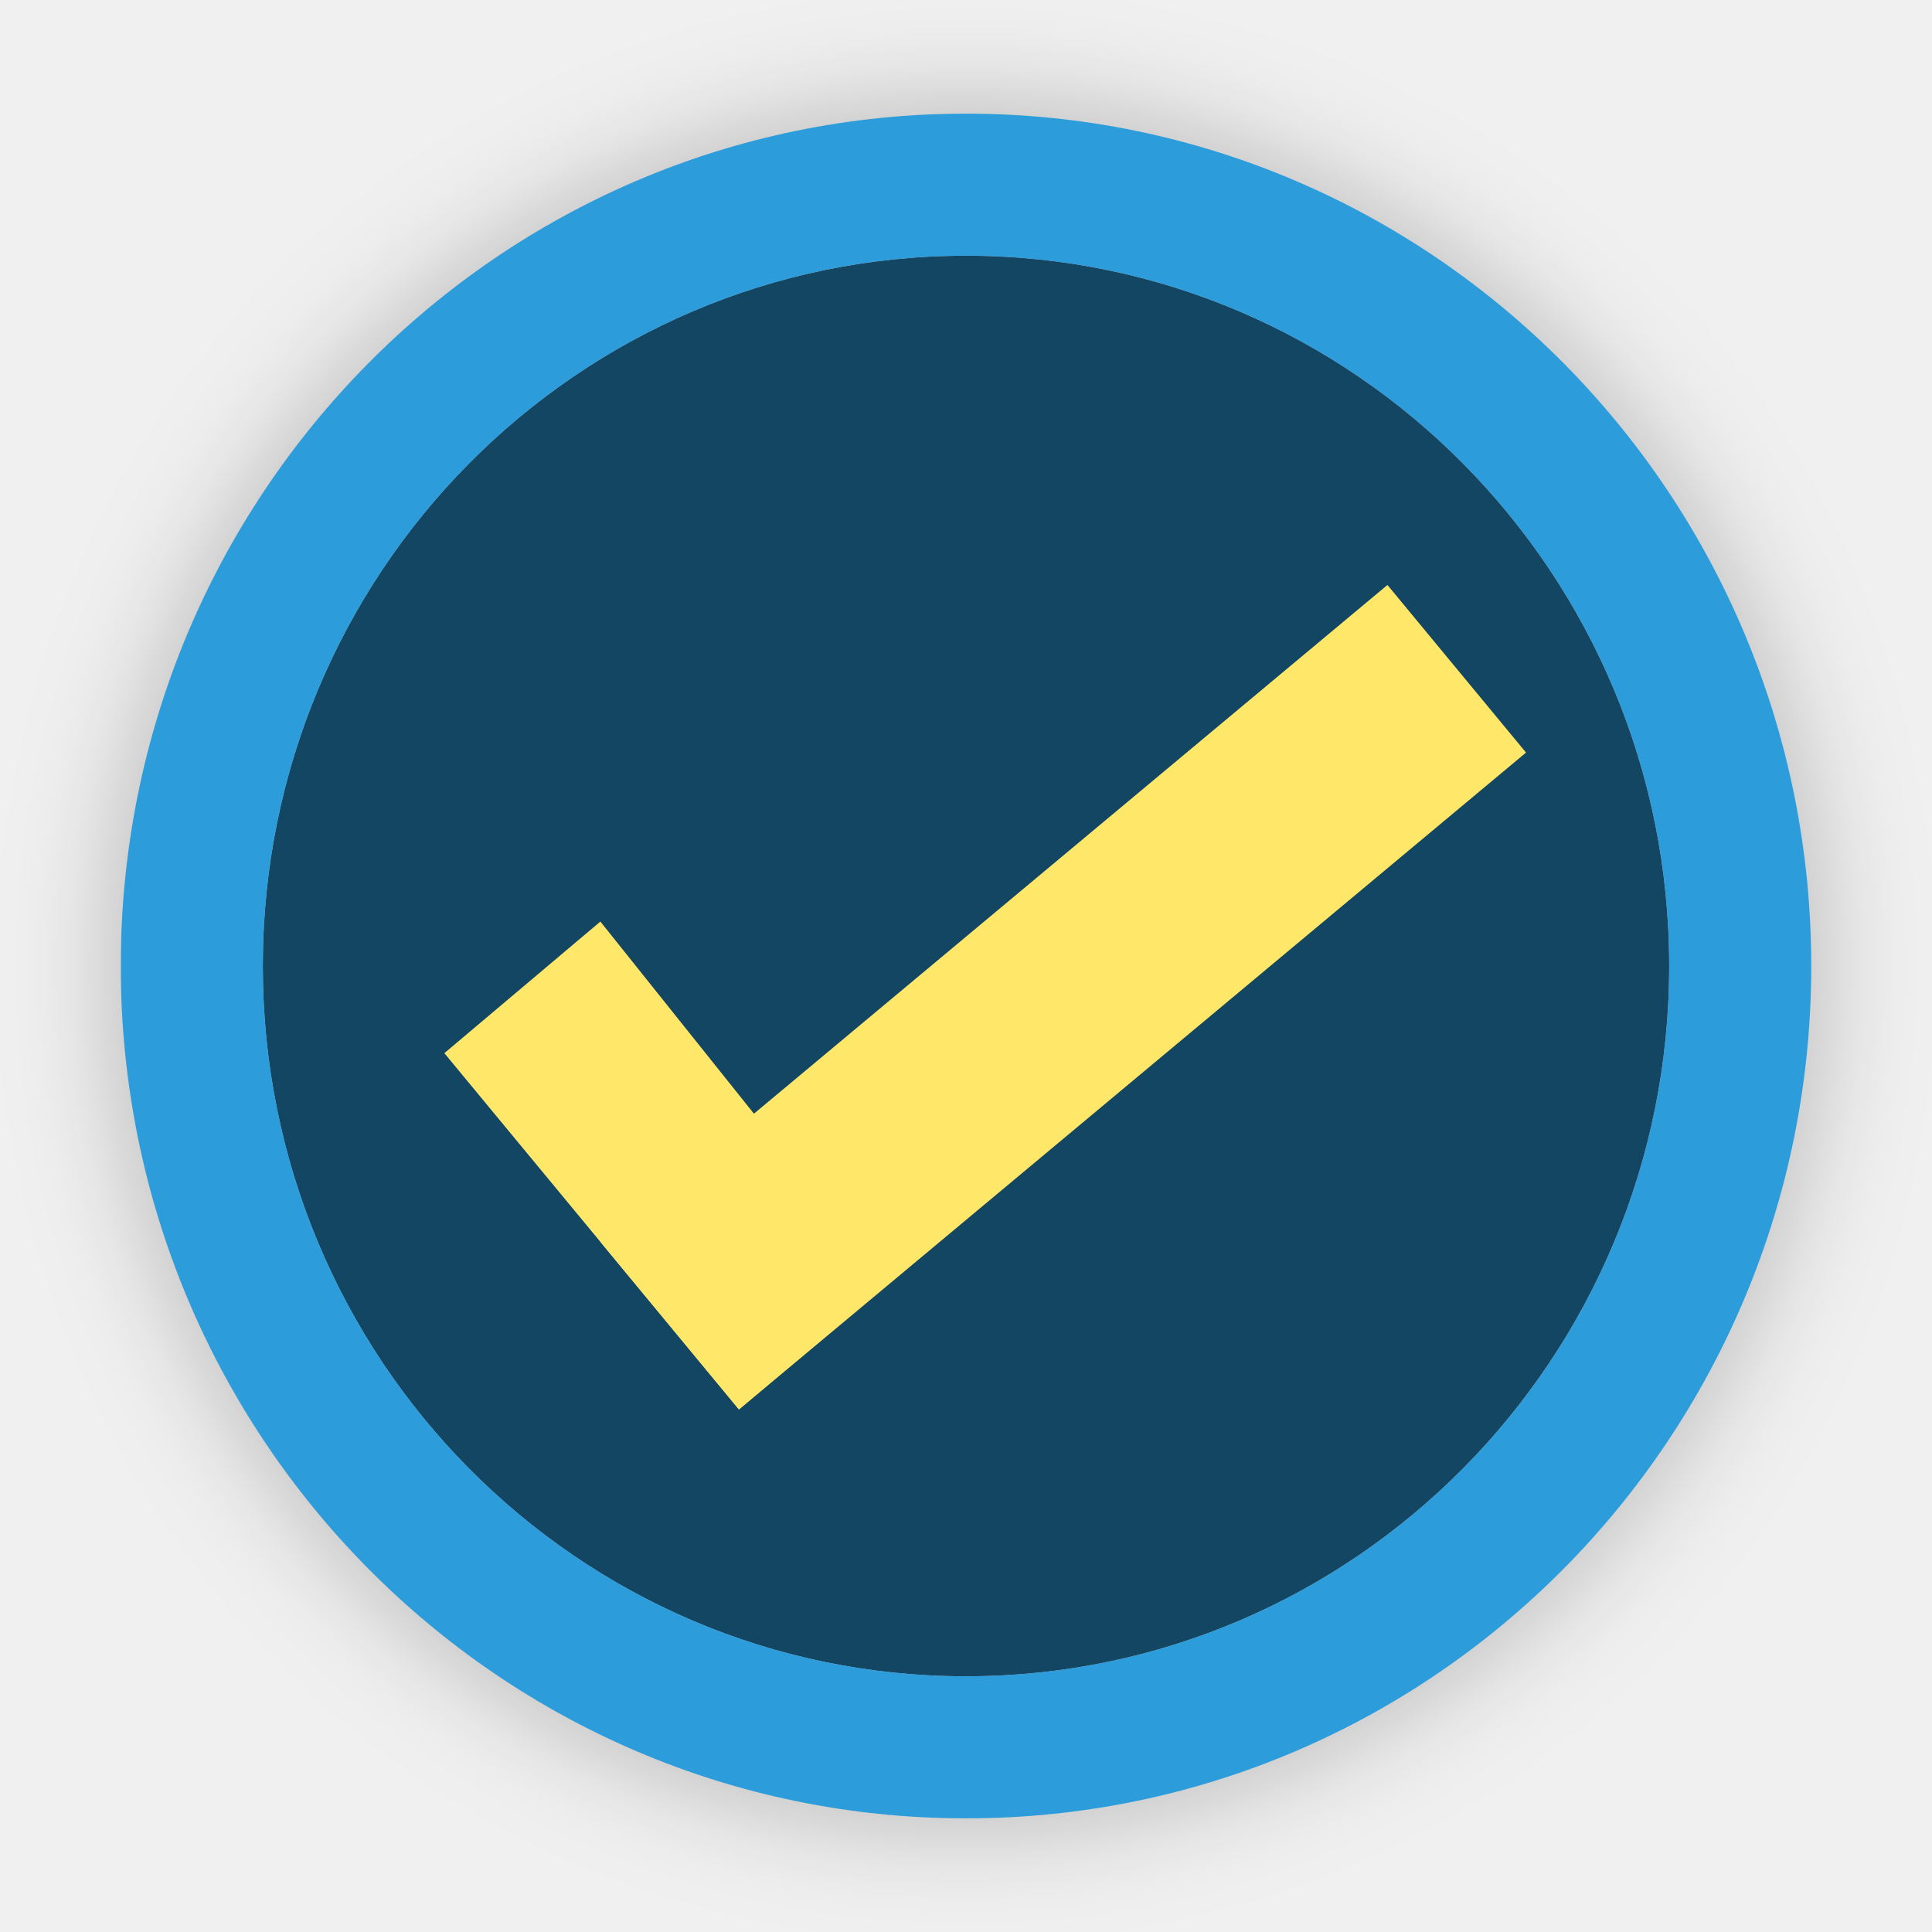
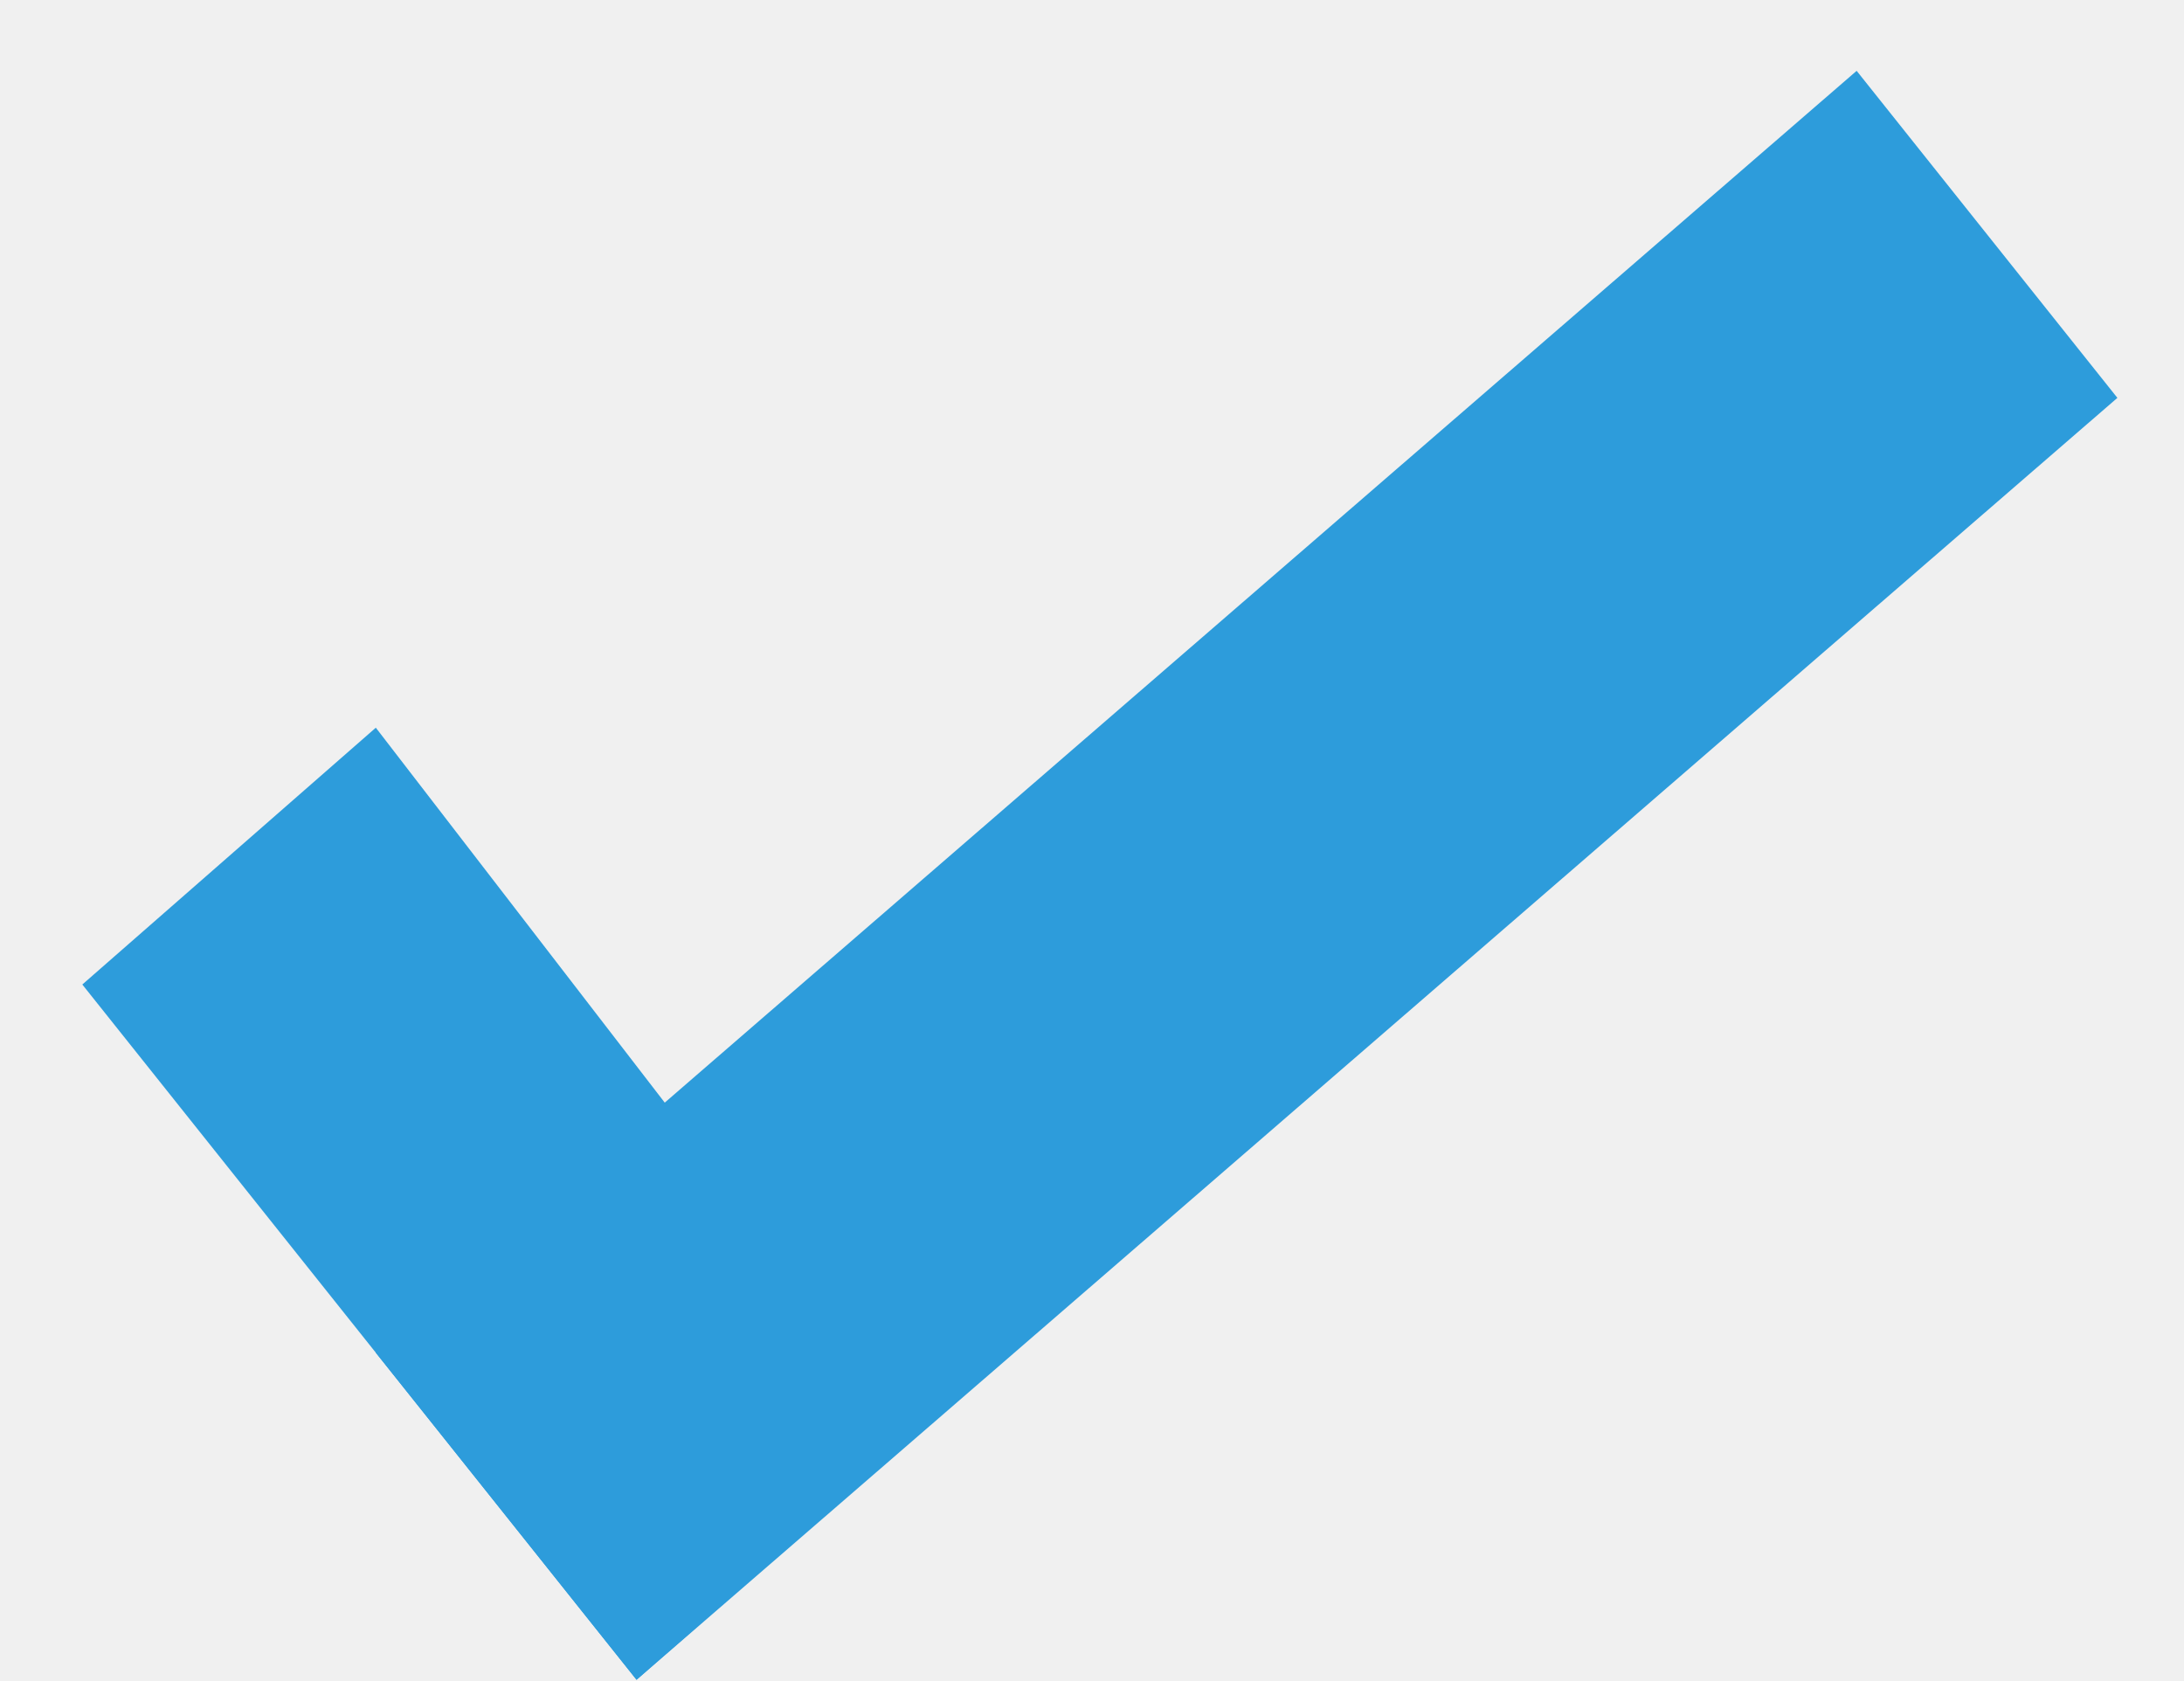
- <svg xmlns="http://www.w3.org/2000/svg" xmlns:xlink="http://www.w3.org/1999/xlink" viewBox="0 0 68 68" version="1.1">
-   <g id="Canvas" transform="translate(-1204 611)">
+ <svg xmlns="http://www.w3.org/2000/svg" xmlns:xlink="http://www.w3.org/1999/xlink" width="26" height="20" viewBox="0 0 26 20" version="1.1">
+   <g id="Canvas" transform="translate(-1190 572)">
    <g id="checkmark">
-       <g id="Ellipse 2.2" filter="url(#filter0_d)">
-         <use xlink:href="#path0_fill" transform="translate(1213.25 -602)" fill="#134663" />
-         <mask id="mask0_outline_out">
-           <rect id="mask0_outline_inv" fill="white" x="-5" y="-5" width="60" height="60" transform="translate(1213.25 -602)" />
-           <use xlink:href="#path0_fill" fill="black" transform="translate(1213.25 -602)" />
-         </mask>
-         <g mask="url(#mask0_outline_out)">
-           <use xlink:href="#path1_stroke_2x" transform="translate(1213.25 -602)" fill="#2D9CDB" />
-         </g>
-       </g>
-       <g id="Vector">
-         <use xlink:href="#path2_fill" transform="translate(1219.64 -590.411)" fill="#FFE769" />
-         <use xlink:href="#path3_fill" transform="translate(1219.64 -590.411)" fill="#FFE769" />
-       </g>
+       <use xlink:href="#path0_fill" transform="translate(1190.98 -571.157)" fill="#2D9CDB" />
+       <use xlink:href="#path1_fill" transform="translate(1190.98 -571.157)" fill="#2D9CDB" />
    </g>
  </g>
  <defs>
-     <filter id="filter0_d" filterUnits="userSpaceOnUse" x="1204" y="-611" width="68" height="68" color-interpolation-filters="sRGB">
-       <feFlood flood-opacity="0" result="BackgroundImageFix" />
-       <feColorMatrix in="SourceAlpha" type="matrix" values="0 0 0 0 0 0 0 0 0 0 0 0 0 0 0 0 0 0 255 0" />
-       <feOffset dx="0" dy="0" />
-       <feGaussianBlur stdDeviation="2" />
-       <feColorMatrix type="matrix" values="0 0 0 0 0 0 0 0 0 0 0 0 0 0 0 0 0 0 0.25 0" />
-       <feBlend mode="normal" in2="BackgroundImageFix" result="effect1_dropShadow" />
-       <feBlend mode="normal" in="SourceGraphic" in2="effect1_dropShadow" result="shape" />
-     </filter>
-     <path id="path0_fill" d="M 49.5 25C 49.5 38.807 38.419 50 24.75 50C 11.081 50 0 38.807 0 25C 0 11.193 11.081 0 24.75 0C 38.419 0 49.5 11.193 49.5 25Z" />
-     <path id="path1_stroke_2x" d="M 44.5 25C 44.5 36.093 35.61 45 24.75 45L 24.75 55C 41.228 55 54.5 41.521 54.5 25L 44.5 25ZM 24.75 45C 13.89 45 5 36.093 5 25L -5 25C -5 41.521 8.272 55 24.75 55L 24.75 45ZM 5 25C 5 13.907 13.89 5 24.75 5L 24.75 -5C 8.272 -5 -5 8.479 -5 25L 5 25ZM 24.75 5C 35.61 5 44.5 13.907 44.5 25L 54.5 25C 54.5 8.479 41.228 -5 24.75 -5L 24.75 5Z" />
-     <path id="path2_fill" d="M 33.193 1.9508e-05L 38.071 5.899L 10.368 29.019L 5.491 23.12L 33.193 1.9508e-05Z" />
-     <path id="path3_fill" d="M 0 16.479L 5.491 11.847L 15.653 24.561L 10.368 29.019L 0 16.479Z" />
+     <path id="path0_fill" d="M 21.123 1.28753e-05L 24.227 3.893L 6.598 19.152L 3.494 15.259L 21.123 1.28753e-05Z" />
+     <path id="path1_fill" d="M 0 10.876L 3.494 7.819L 9.961 16.21L 6.598 19.152L 0 10.876Z" />
  </defs>
</svg>
